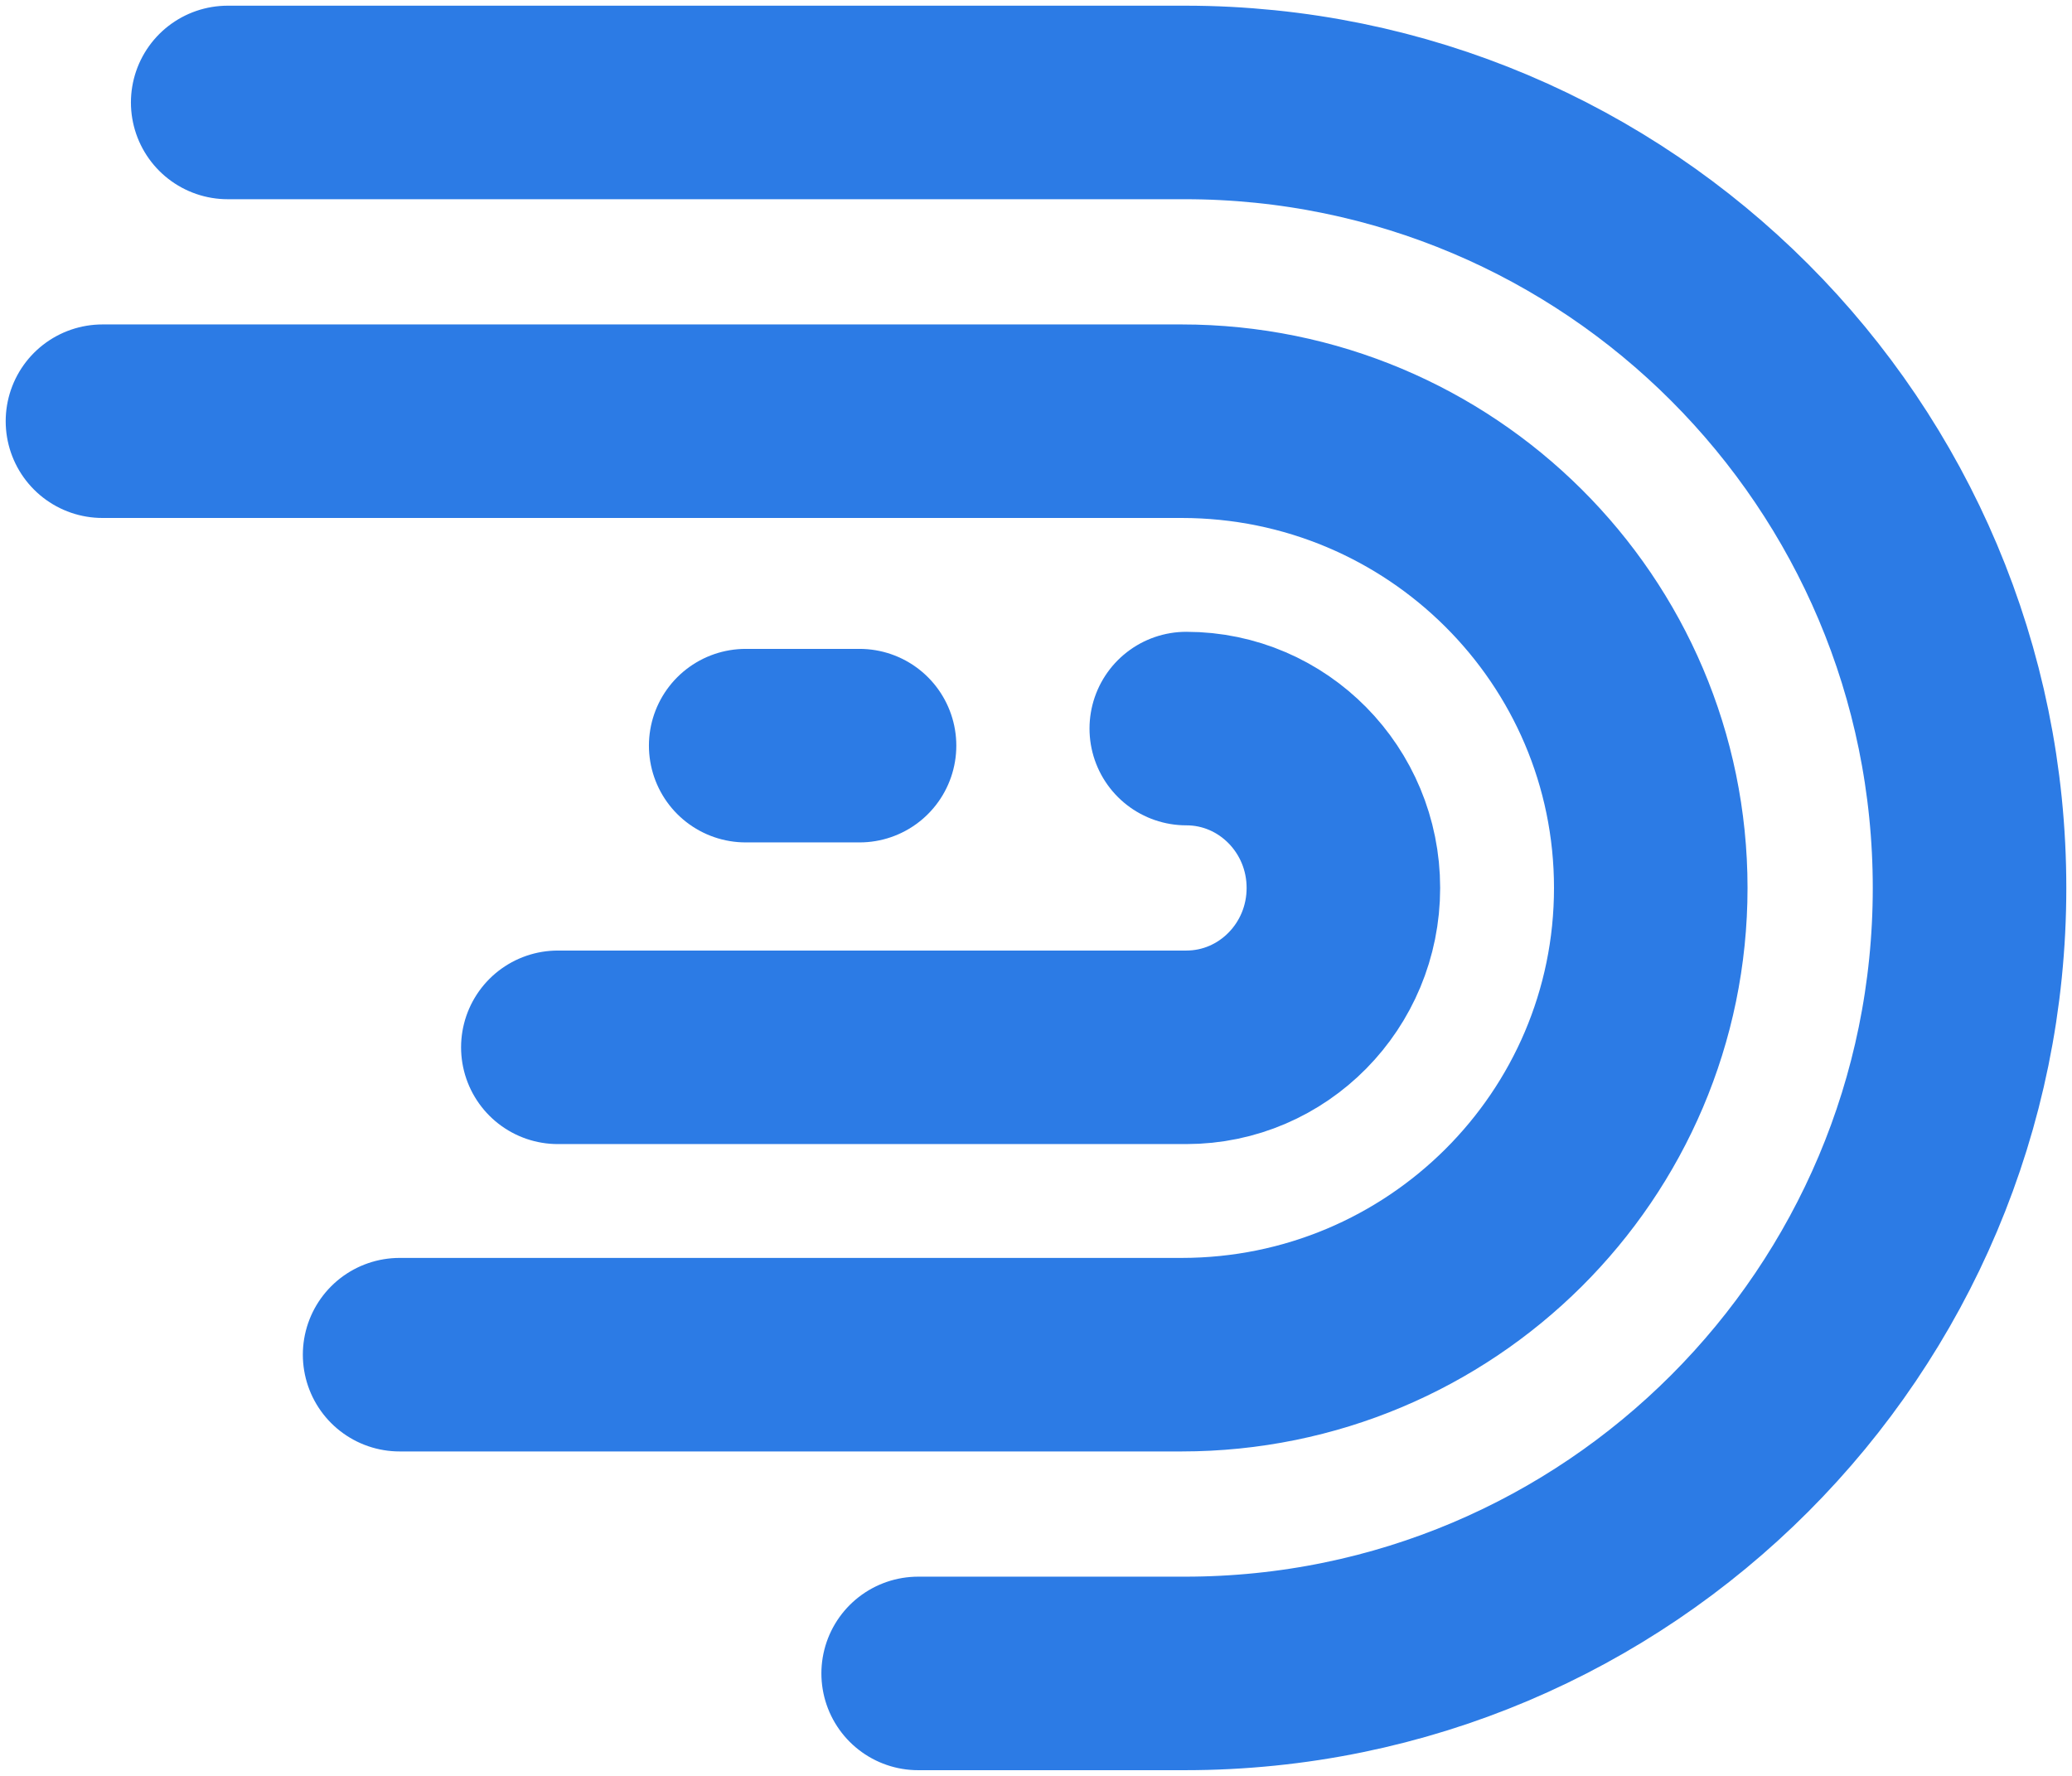
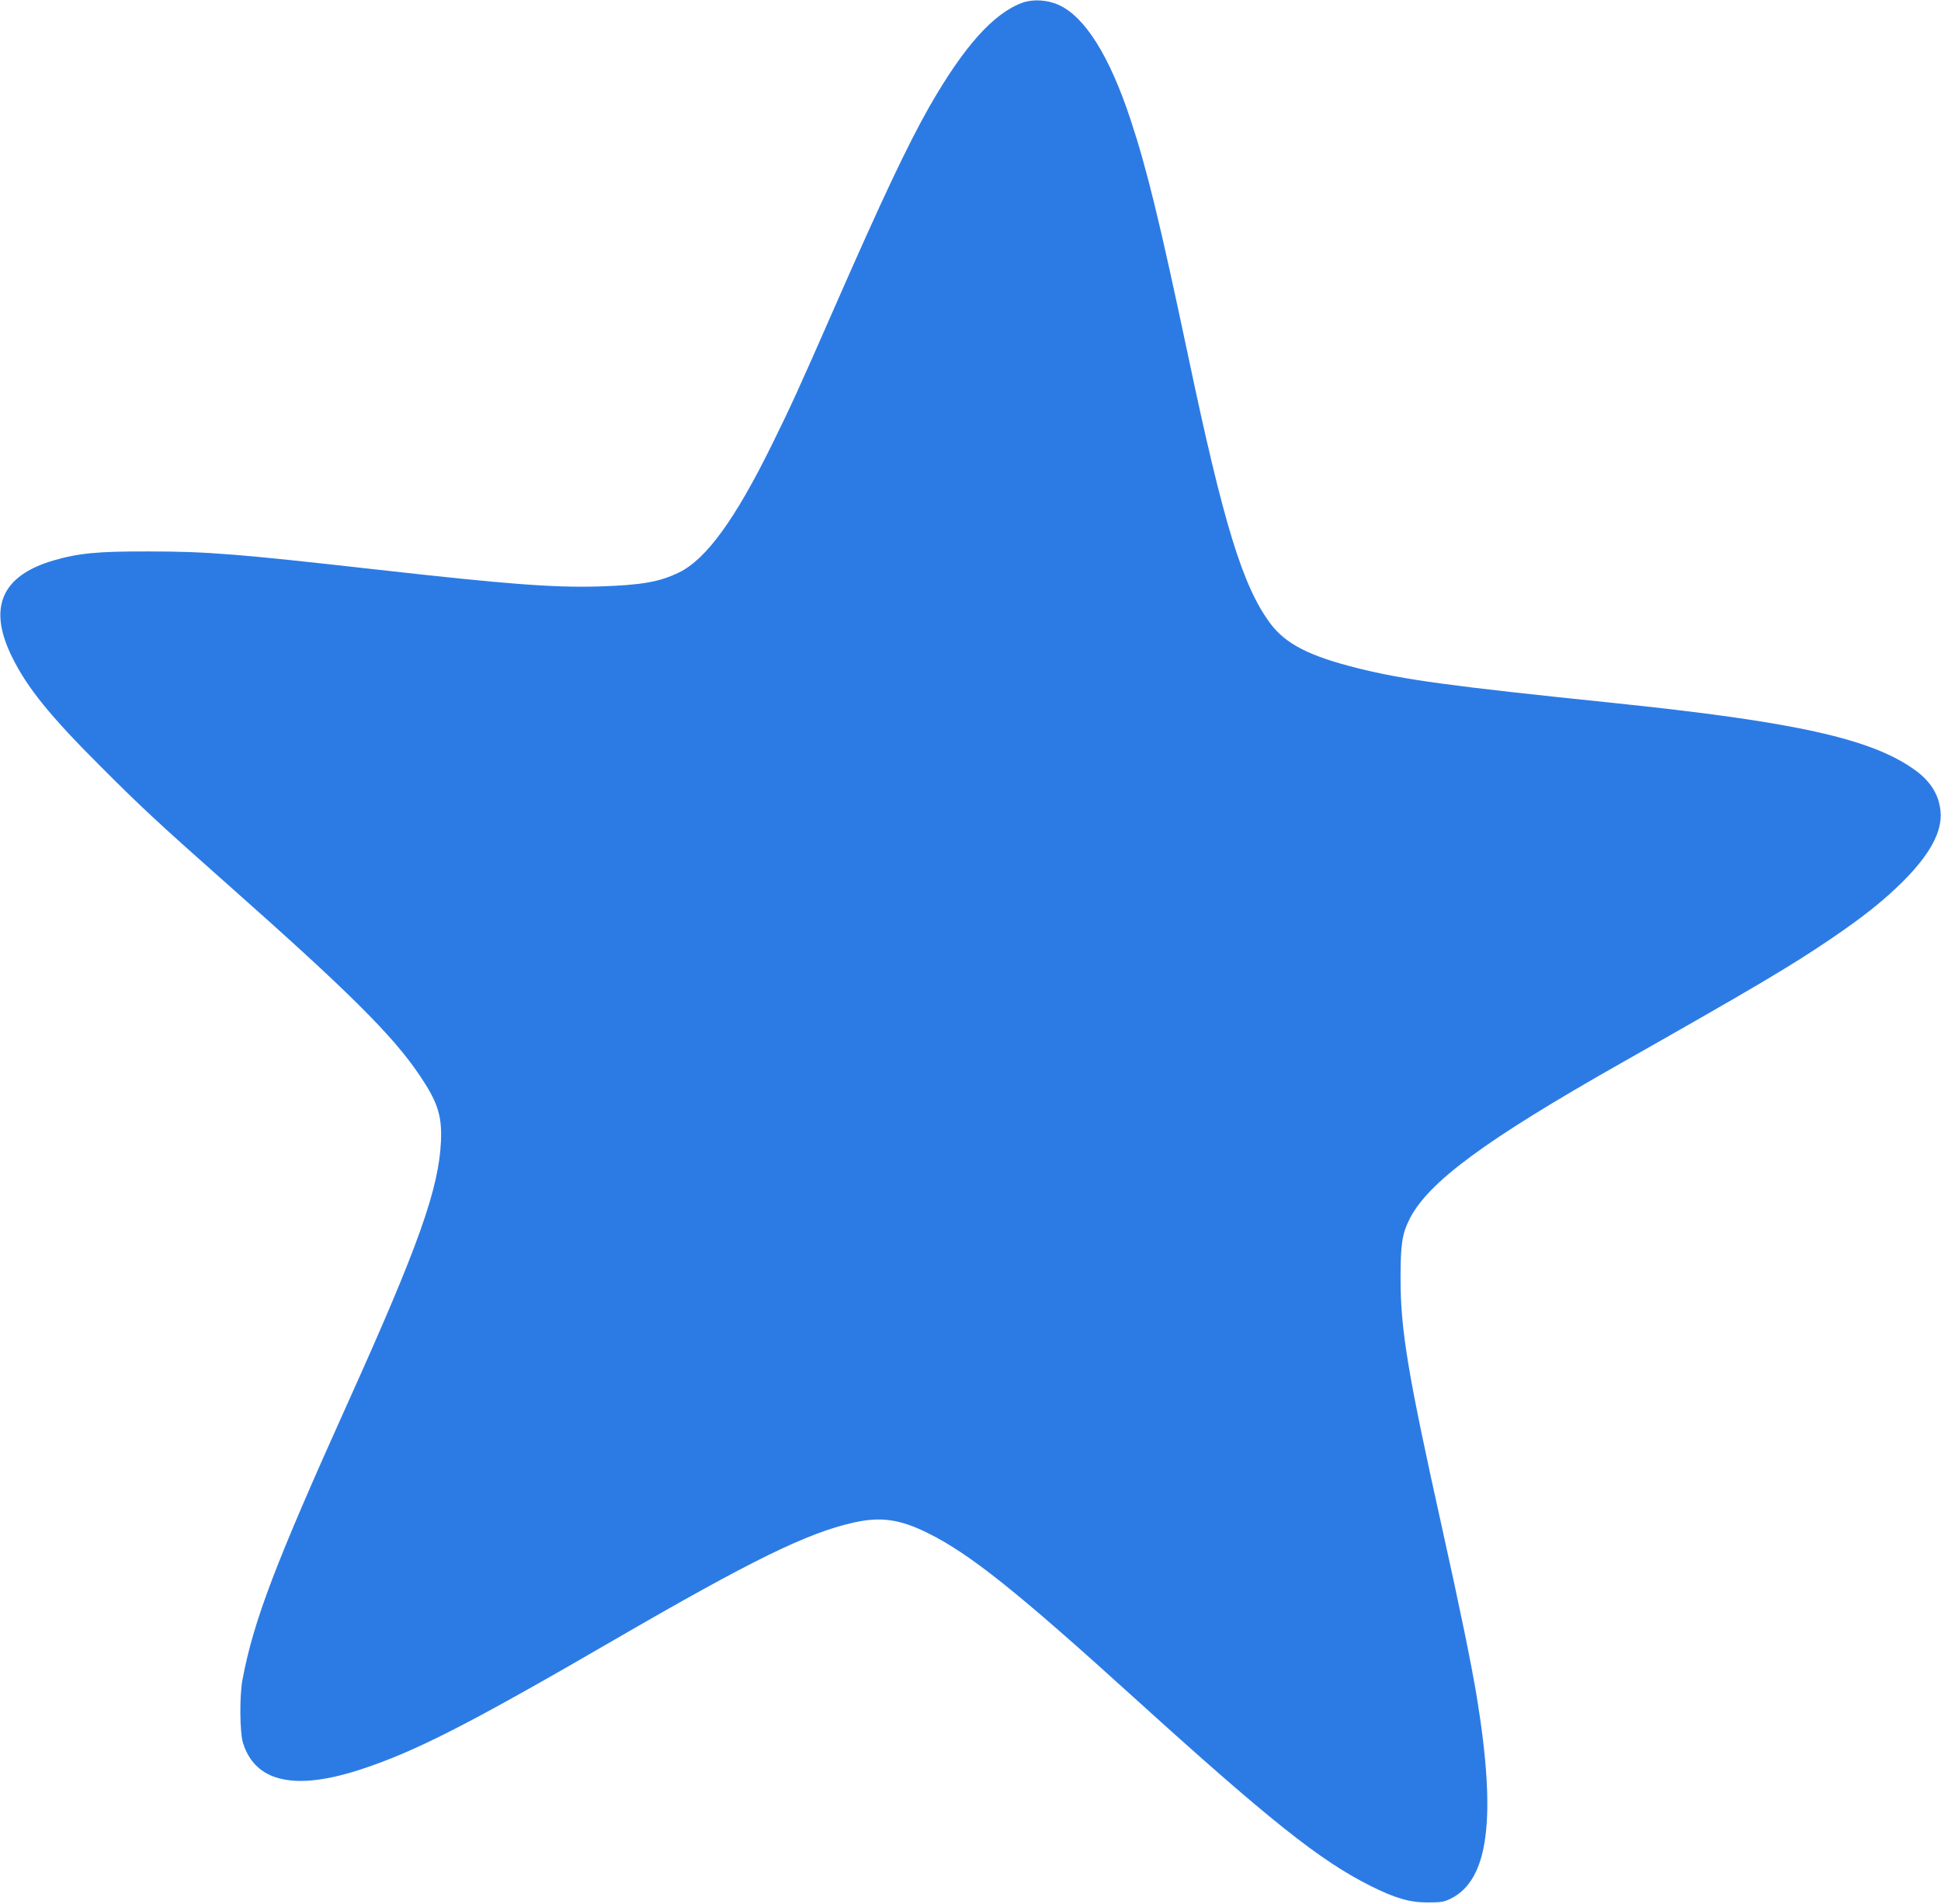
- <svg xmlns="http://www.w3.org/2000/svg" width="182" height="156" viewBox="0 0 182 156" fill="none">
-   <path d="M20 9H104.081C142.144 9 173 39.892 173 78C173 116.108 142.144 147 104.081 147H80.649" stroke="#2C7BE5" stroke-width="17" stroke-linecap="round" />
-   <path d="M35.101 119H103.788C126.549 119 145 100.644 145 78C145 55.356 126.549 37 103.788 37H9" stroke="#2C7BE5" stroke-width="17" stroke-linecap="round" />
-   <path d="M104.2 64C111.822 64 118 70.268 118 78C118 85.732 111.822 92 104.2 92H49" stroke="#2C7BE5" stroke-width="17" stroke-linecap="round" />
-   <line x1="75.5" y1="65.5" x2="65.5" y2="65.5" stroke="#2C7BE5" stroke-width="17" stroke-linecap="round" />
+ <svg xmlns="http://www.w3.org/2000/svg" version="1.0" width="1280pt" height="1255pt" viewBox="0 0 1280 1255" preserveAspectRatio="xMidYMid meet">
+   <g transform="translate(0,1255) scale(0.1,-0.1)" fill="#2C7BE5" stroke="none">
+     <path d="M6745 12533 c-193 -69 -390 -290 -620 -693 -143 -253 -308 -602 -623 -1320 -233 -532 -292 -660 -413 -905 -241 -489 -432 -752 -610 -839 -132 -64 -248 -84 -534 -93 -299 -8 -603 15 -1465 112 -907 102 -1112 119 -1500 119 -333 1 -460 -11 -626 -59 -346 -101 -436 -313 -273 -640 100 -202 251 -388 584 -720 260 -261 388 -380 840 -780 798 -707 1085 -992 1262 -1255 119 -176 148 -265 141 -434 -14 -313 -146 -687 -610 -1716 -481 -1067 -625 -1443 -699 -1835 -20 -106 -18 -346 3 -416 81 -261 344 -319 783 -174 360 119 712 299 1670 855 899 521 1267 702 1575 771 180 40 305 22 492 -71 277 -138 587 -386 1358 -1085 887 -804 1224 -1073 1558 -1240 165 -82 257 -109 377 -109 86 0 107 3 150 24 252 123 305 529 174 1330 -34 208 -112 589 -228 1110 -227 1022 -275 1309 -275 1650 0 225 10 294 60 393 123 243 499 520 1394 1027 891 505 1117 639 1380 817 218 148 347 251 476 378 182 182 263 331 251 465 -10 109 -66 200 -172 275 -286 205 -789 316 -1985 440 -1077 111 -1383 153 -1690 230 -318 80 -471 159 -572 293 -183 245 -309 655 -543 1767 -186 879 -272 1233 -381 1561 -138 416 -299 672 -471 751 -74 34 -169 40 -238 16z" />
+   </g>
</svg>
